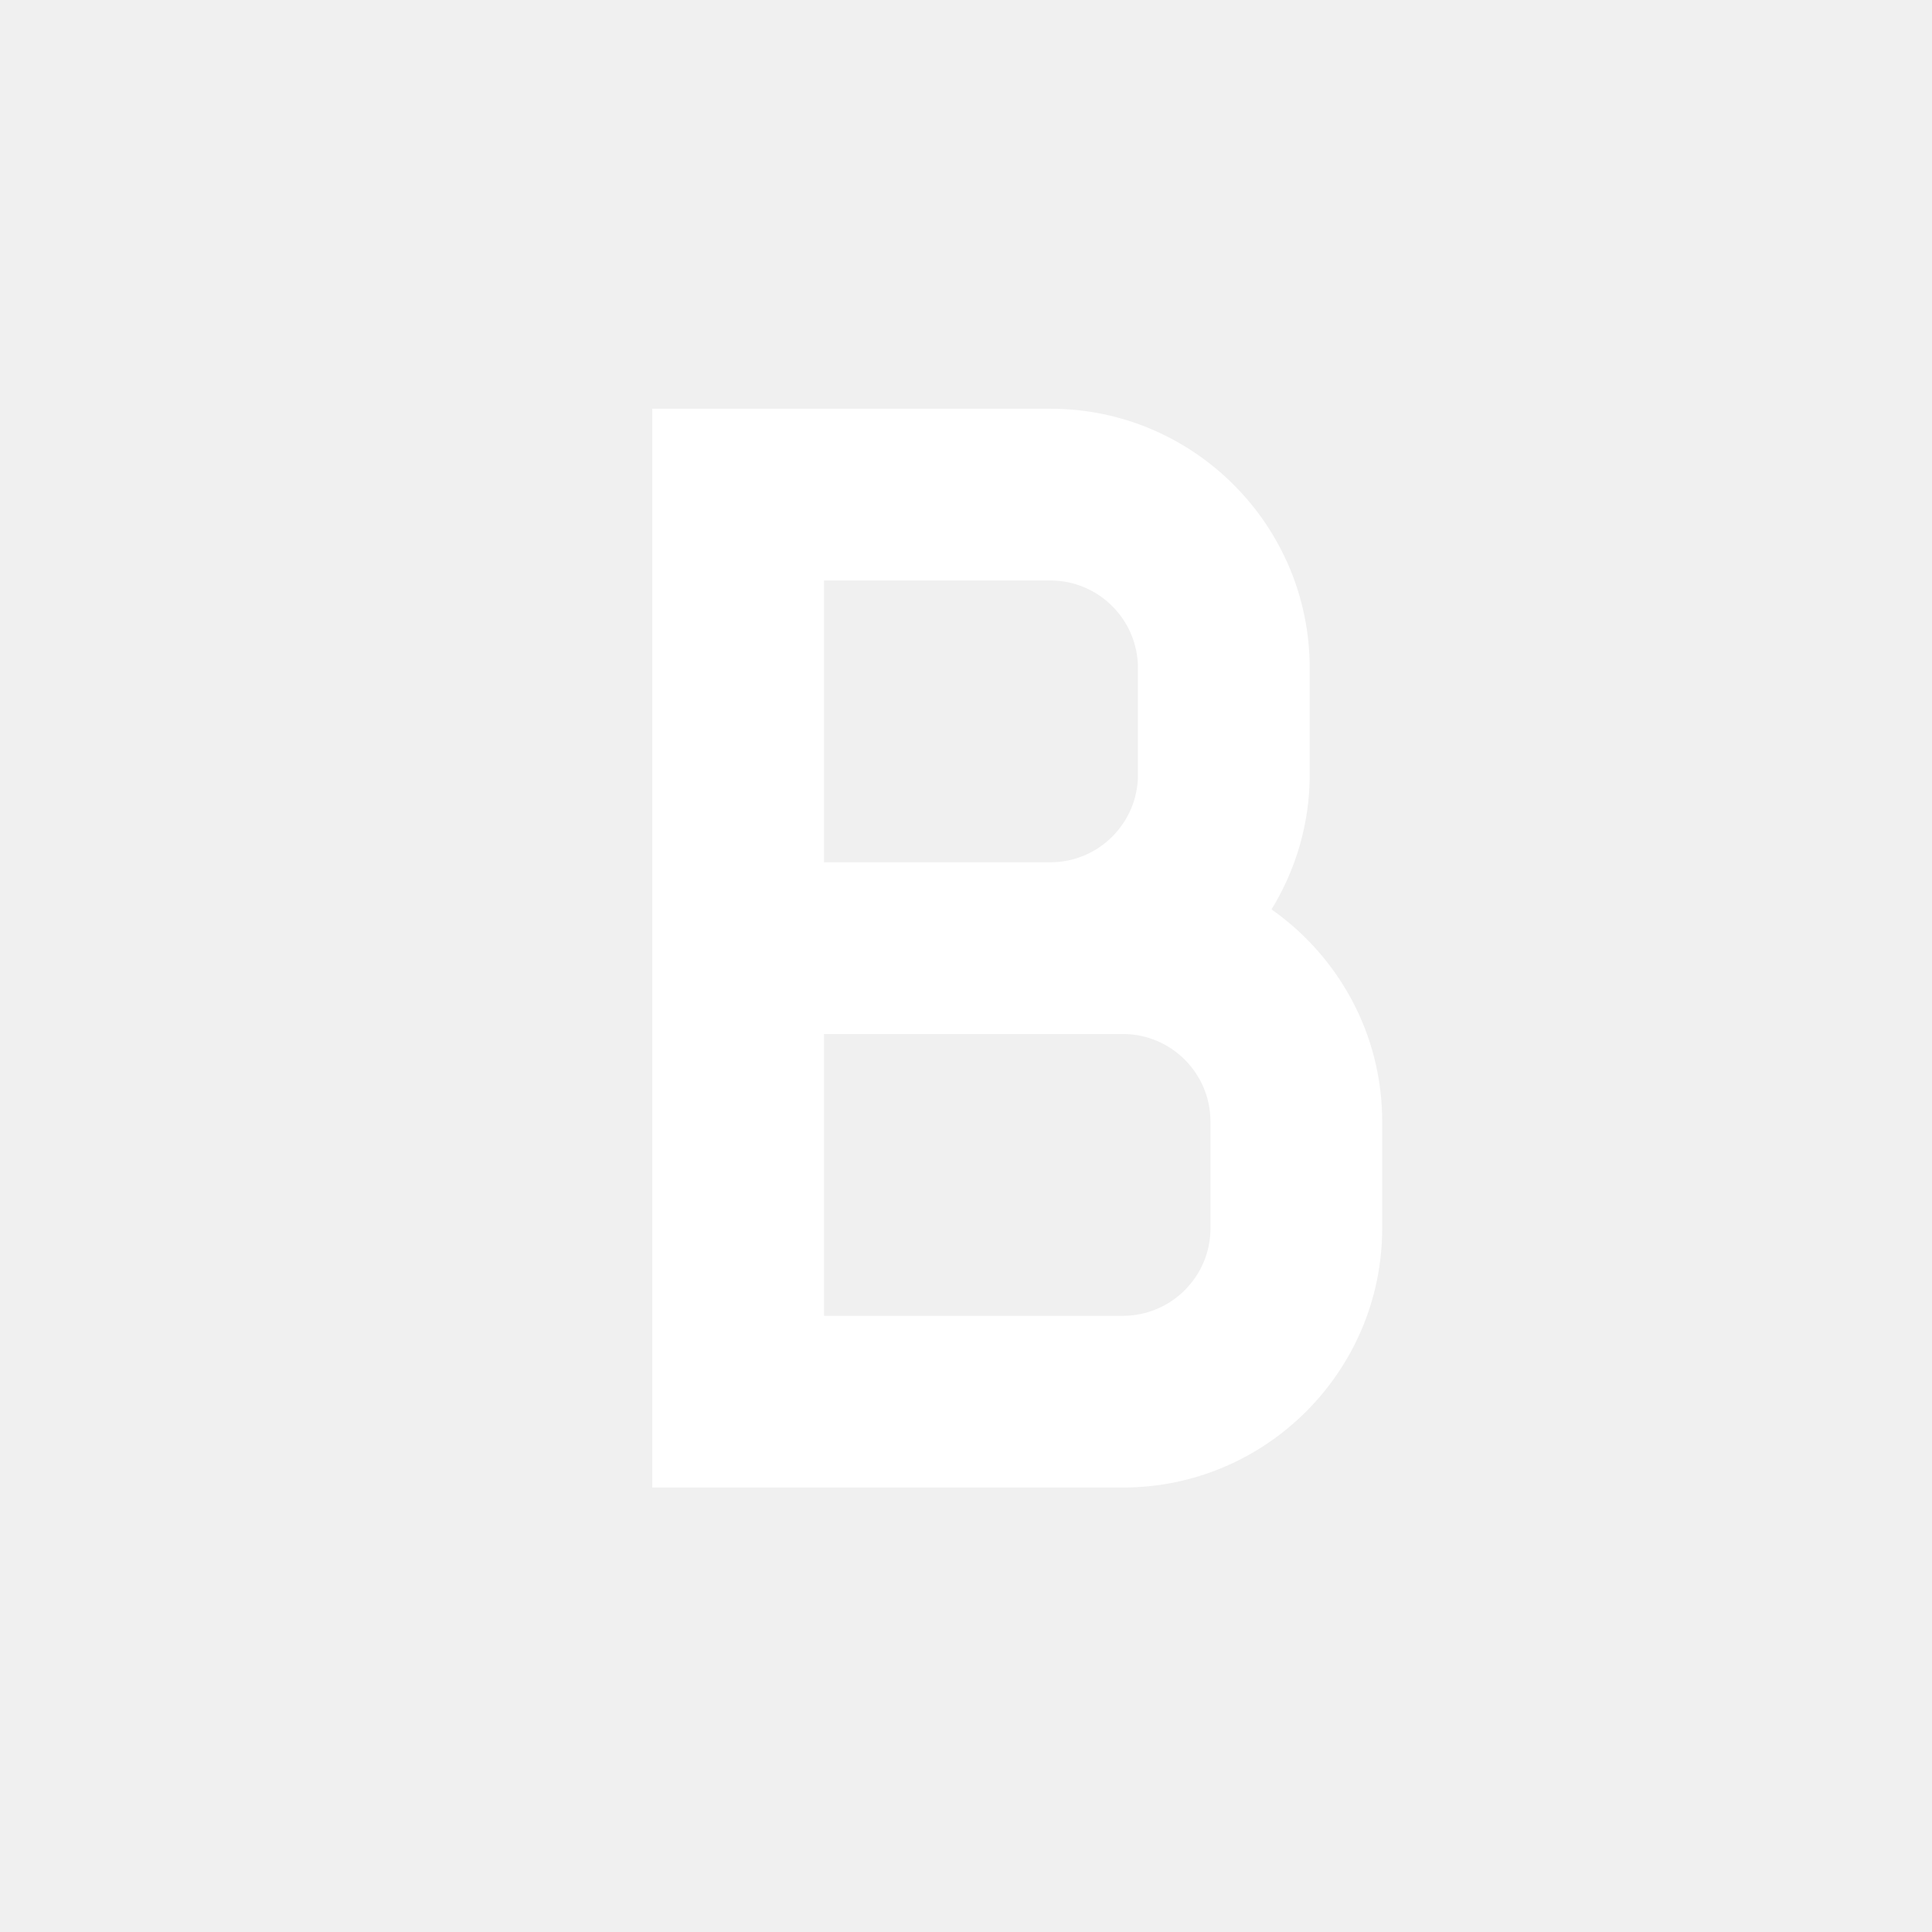
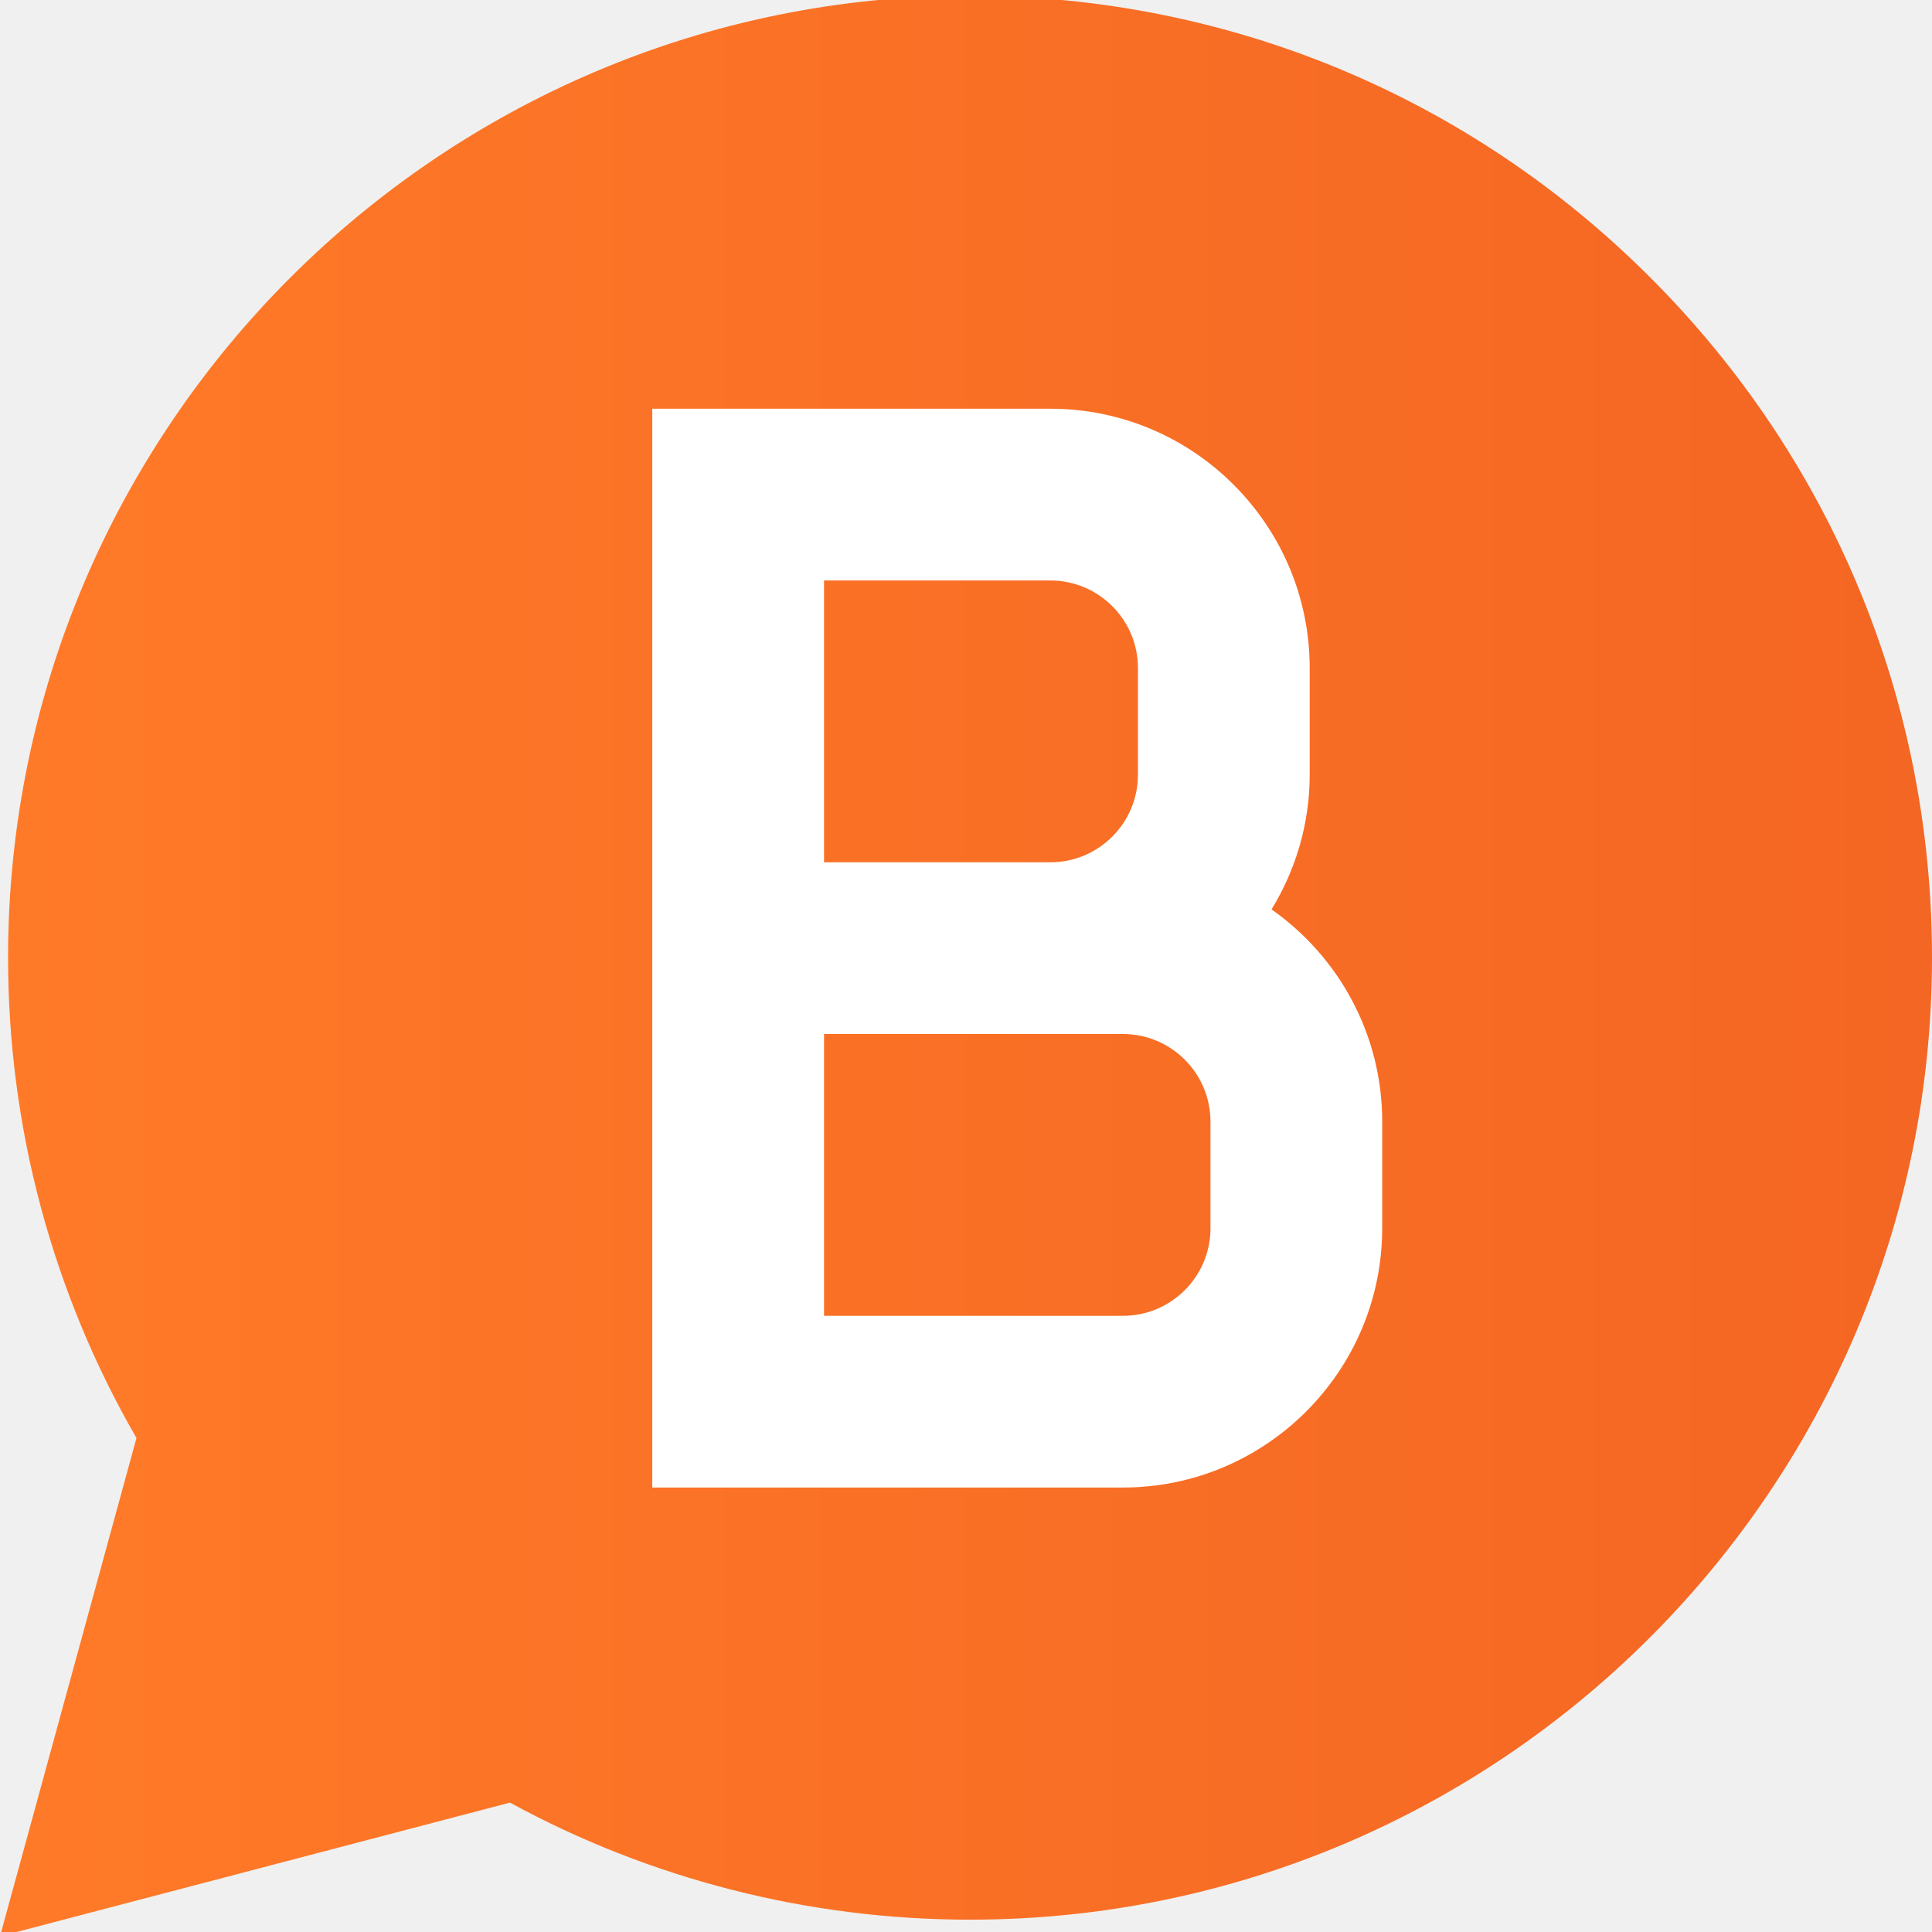
<svg xmlns="http://www.w3.org/2000/svg" viewBox="0 0 90 90" width="256" height="256">
+   <defs>
+     <linearGradient id="grad1" gradientUnits="userSpaceOnUse" x1="0" y1="45" x2="90" y2="45" gradientTransform="translate(0 0.202)">
+       <stop offset="0" stop-color="rgb(255,122,40)" />
+       <stop offset="1" stop-color="rgb(244,102,35)" />
+     </linearGradient>
+   </defs>
  <g fill="none">
-     <path d="M 0.376 44.594 C 0.373 52.489 2.435 60.196 6.358 66.99 L 0 90.202 l 23.756 -6.229 c 6.545 3.57 13.914 5.45 21.414 5.453 h 0.019 c 24.696 0 44.801 -20.098 44.811 -44.797 c 0.005 -11.97 -4.654 -23.226 -13.113 -31.692 C 68.427 4.469 57.176 -0.197 45.189 -0.202 C 20.488 -0.202 0.387 19.893 0.376 44.594 M 45.189 89.426 L 45.189 89.426 L 45.189 89.426 C 45.189 89.426 45.187 89.426 45.189 89.426" fill="{'type': 'linear', 'coords': {'x1': 0, 'y1': 45, 'x2': 90, 'y2': 45}, 'colorStops': [{'offset': 1, 'color': 'rgb(35,179,58)', 'opacity': 1}, {'offset': 0, 'color': 'rgb(87,209,99)', 'opacity': 1}], 'offsetX': 0, 'offsetY': 0.202}" fill-rule="nonzero" />
+     <path d="M 0.376 44.594 C 0.373 52.489 2.435 60.196 6.358 66.99 L 0 90.202 l 23.756 -6.229 c 6.545 3.57 13.914 5.45 21.414 5.453 h 0.019 c 24.696 0 44.801 -20.098 44.811 -44.797 c 0.005 -11.97 -4.654 -23.226 -13.113 -31.692 C 68.427 4.469 57.176 -0.197 45.189 -0.202 C 20.488 -0.202 0.387 19.893 0.376 44.594 M 45.189 89.426 L 45.189 89.426 L 45.189 89.426 C 45.189 89.426 45.187 89.426 45.189 89.426" fill="url(#grad1)" fill-rule="nonzero" />
    <path d="M 59.233 42.364 c 1.12 -1.832 1.778 -3.975 1.778 -6.275 v -4.97 c 0 -6.66 -5.419 -12.079 -12.079 -12.079 H 30.386 v 21.127 v 8 v 21.128 h 21.924 c 6.66 0 12.078 -5.419 12.078 -12.079 v -4.97 C 64.389 48.162 62.346 44.551 59.233 42.364 z M 38.386 27.041 h 10.545 c 2.249 0 4.079 1.83 4.079 4.079 v 4.97 c 0 2.249 -1.83 4.079 -4.079 4.079 H 38.386 V 27.041 z M 56.389 57.217 c 0 2.249 -1.829 4.079 -4.078 4.079 H 38.386 V 48.168 h 10.545 h 3.379 c 2.249 0 4.078 1.83 4.078 4.079 V 57.217 z" fill="#FFFFFF" fill-rule="nonzero" />
  </g>
</svg>
